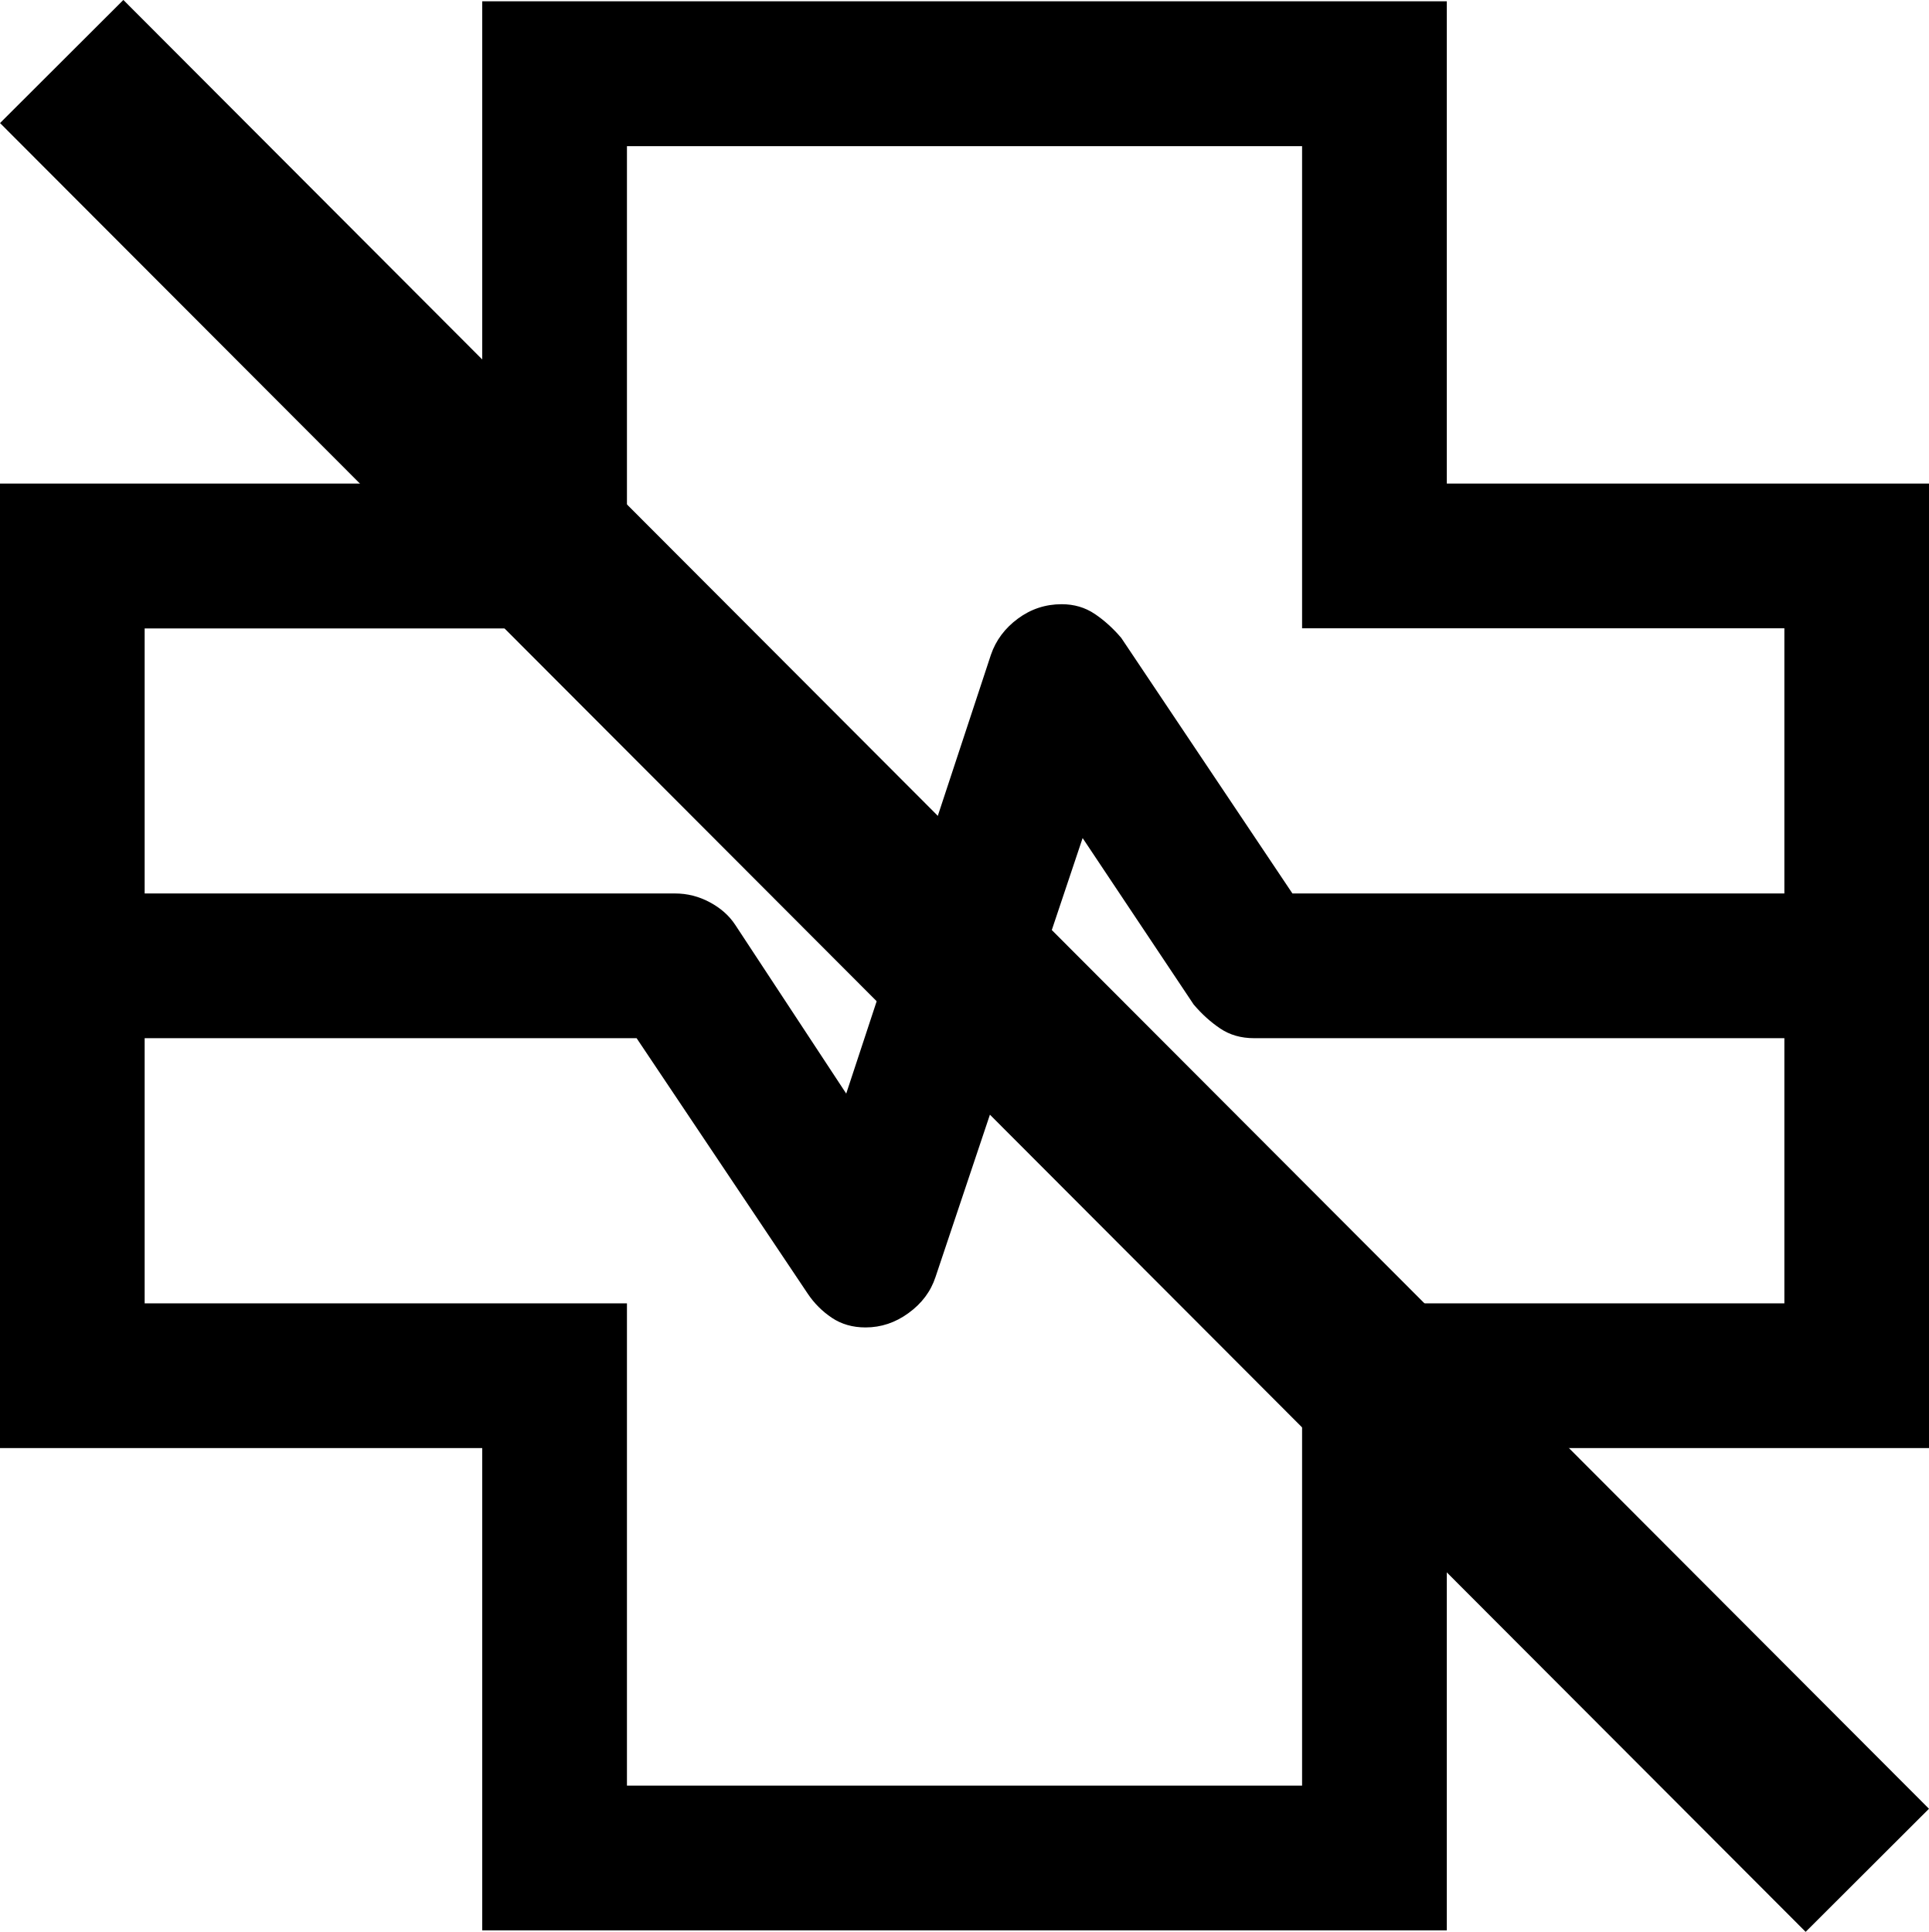
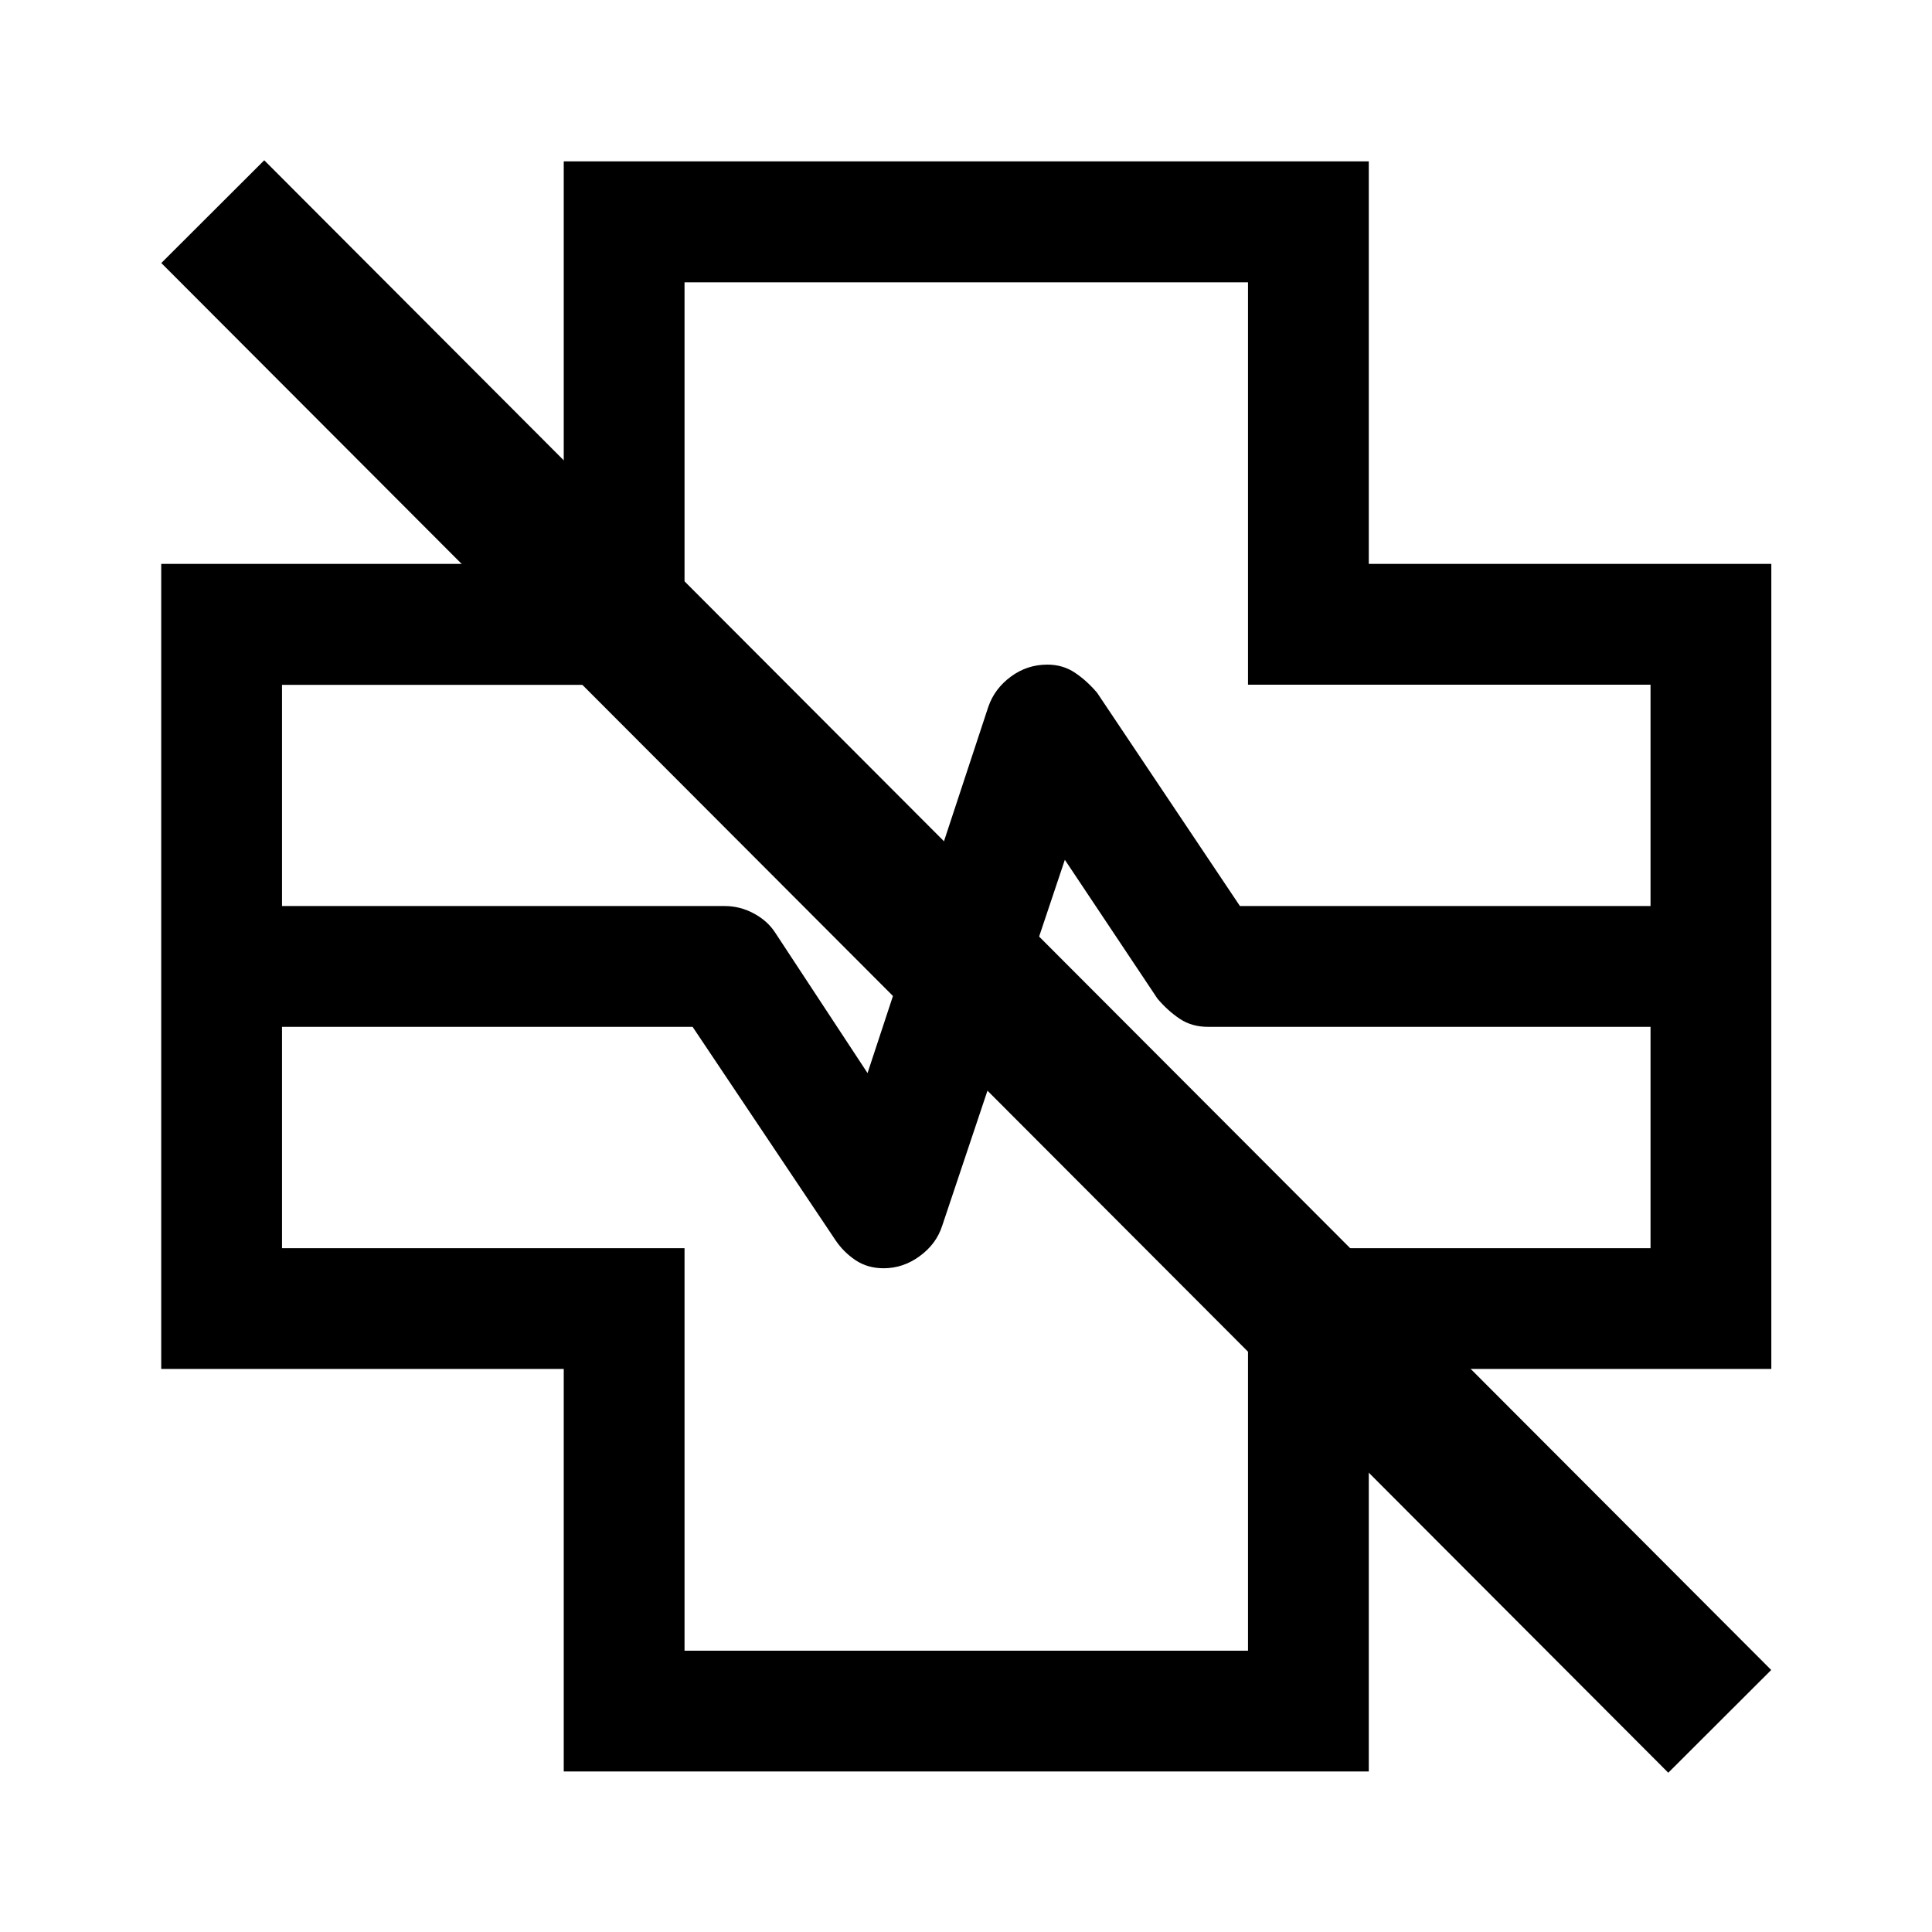
- <svg xmlns="http://www.w3.org/2000/svg" xml:space="preserve" id="svg5" version="1.1" viewBox="0 0 10.583 10.6" height="10.6mm" width="10.583mm">
-   <defs id="defs2">
+ <svg xmlns="http://www.w3.org/2000/svg" height="48" viewBox="0 -960 960 960" width="48" version="1.1" id="svg303" xml:space="preserve">
+   <defs id="defs307">
    <rect x="341.019" y="385.832" width="113.673" height="76.511" id="rect363" />
    <rect x="341.019" y="385.832" width="113.673" height="76.511" id="rect363-5" />
  </defs>
-   <g id="layer1" transform="translate(-107.8034,-52.26097)">
+   <g id="layer1" transform="matrix(75.59055,0,0,75.59055,-8068.78,-4830.776)" style="display:inline">
    <path d="m 110.449,62.852 v -2.646 h -2.646 v -5.292 h 2.646 v -2.646 h 5.292 v 2.646 h 2.646 v 5.292 h -2.646 v 2.646 z m -1.852,-5.689 h 2.91 q 0.1,0 0.19,0.048 0.09,0.048 0.14,0.124 l 0.609,0.926 0.794,-2.408 q 0.041,-0.119 0.148,-0.198 0.107,-0.079 0.24,-0.079 0.102,0 0.181,0.053 0.079,0.053 0.146,0.132 l 0.939,1.402 h 2.699 v -1.455 h -2.646 V 53.063 H 111.243 v 2.646 h -2.646 z m 2.646,4.895 h 3.704 v -2.646 h 2.646 v -1.455 h -2.91 q -0.106,0 -0.185,-0.053 -0.079,-0.053 -0.146,-0.132 l -0.609,-0.913 -0.807,2.408 q -0.039,0.119 -0.148,0.198 -0.108,0.079 -0.236,0.079 -0.106,0 -0.185,-0.053 -0.079,-0.053 -0.132,-0.132 l -0.939,-1.402 h -2.699 v 1.455 h 2.646 z m 1.852,-4.498 z" fill="#fd3311" id="path1861" style="fill:#000000;stroke-width:0.013" />
    <rect style="opacity:1;fill:#000000;stroke-width:0.114" id="rect1368" width="14.022" height="0.956" x="113.625" y="-39.856" transform="rotate(45.05185)" />
  </g>
</svg>
